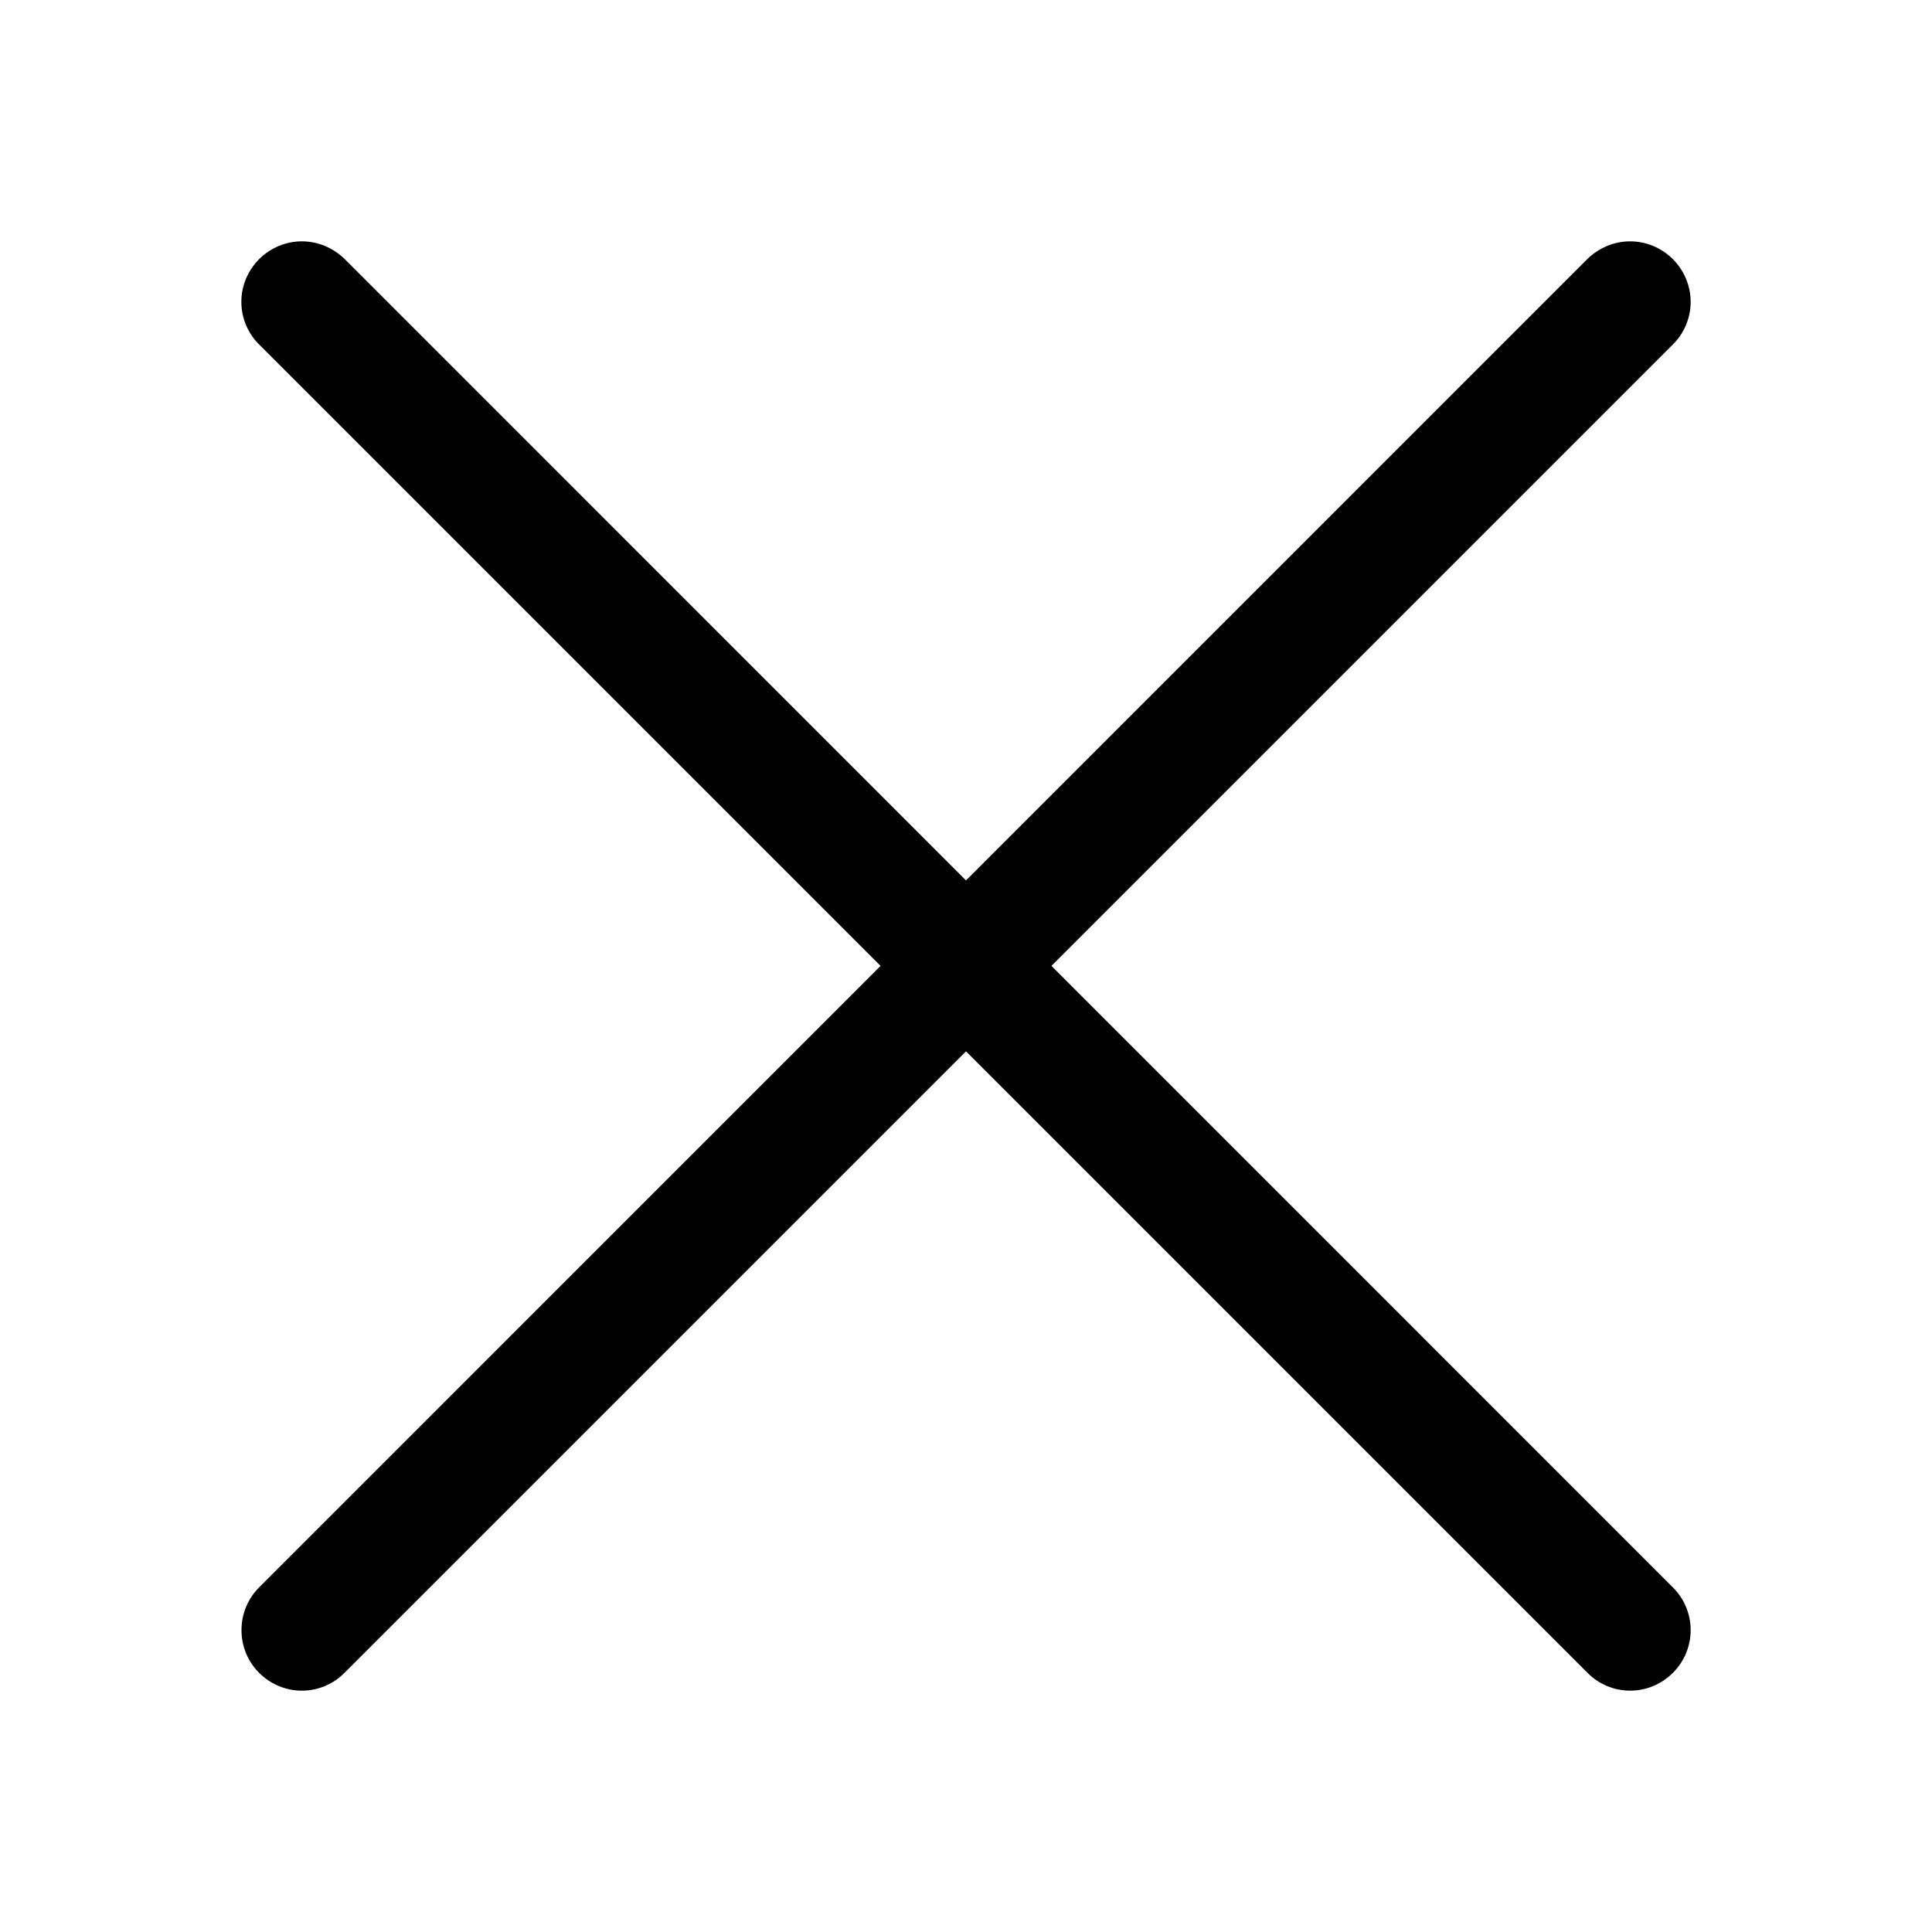
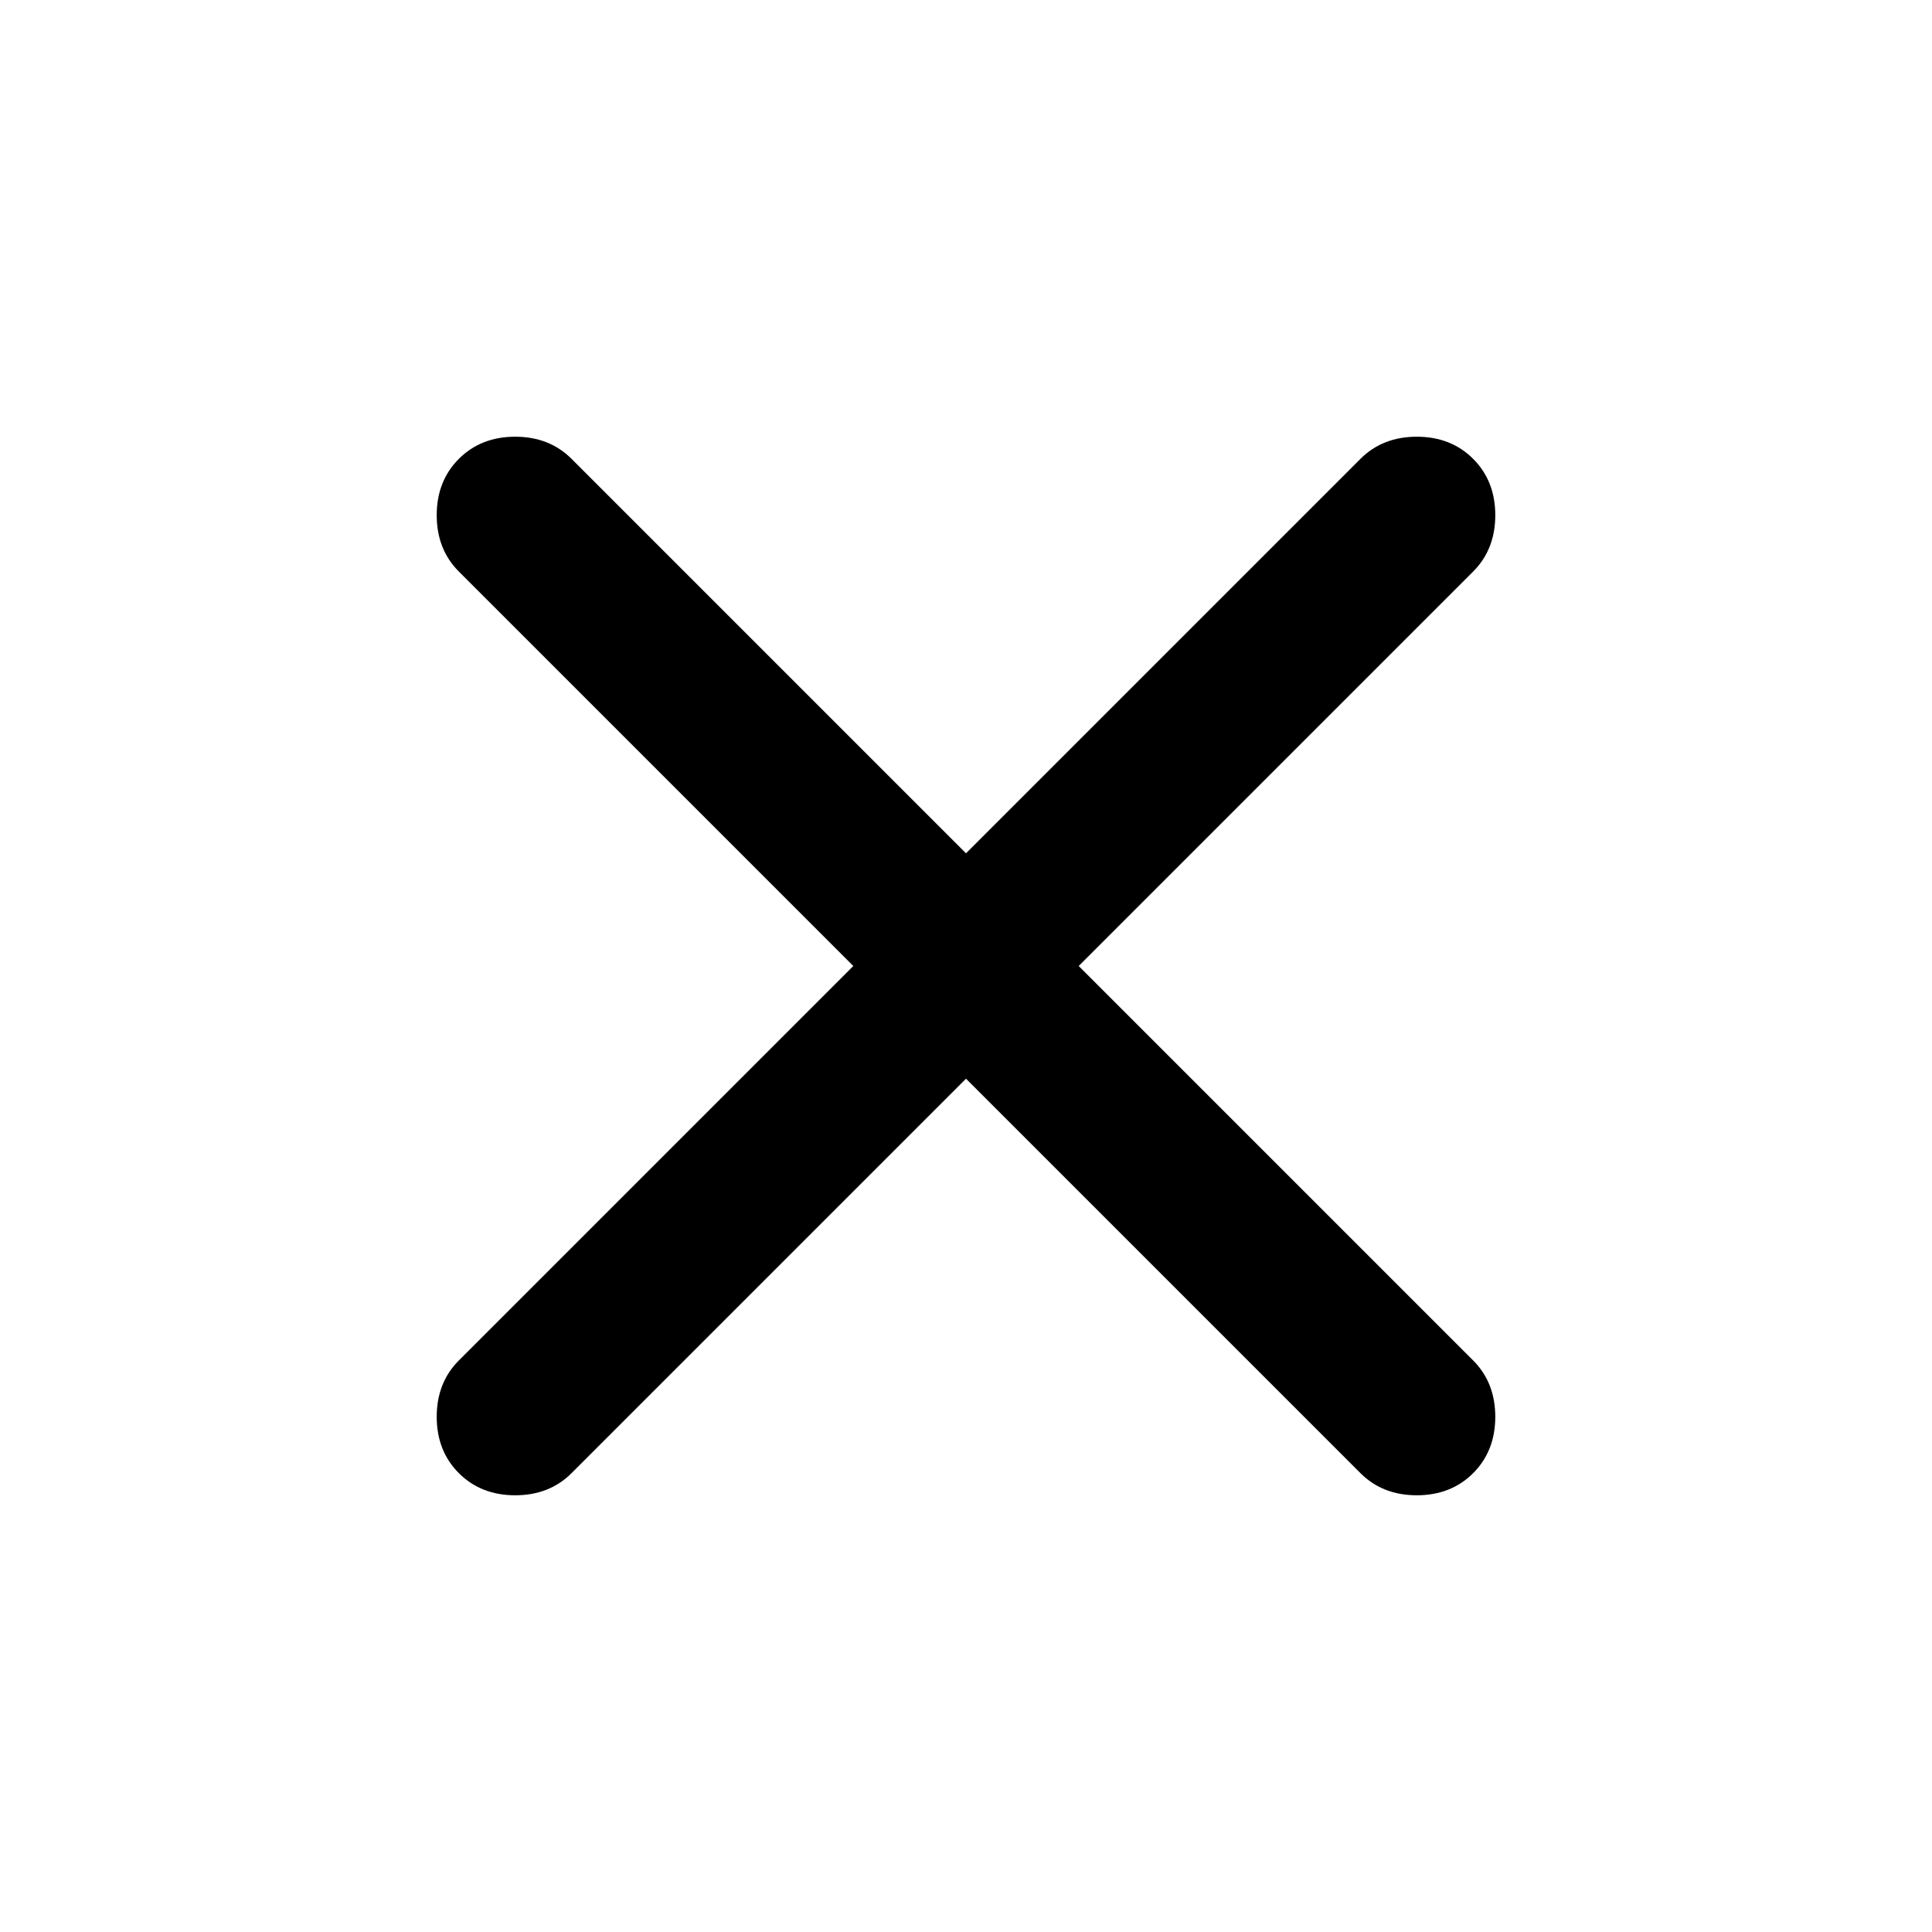
- <svg xmlns="http://www.w3.org/2000/svg" width="12" height="12" viewBox="0 0 12 12" fill="none">
-   <path fill-rule="evenodd" clip-rule="evenodd" d="M10.39 1.609C10.425 1.644 10.453 1.686 10.472 1.731C10.491 1.777 10.501 1.826 10.501 1.875C10.501 1.924 10.491 1.973 10.472 2.019C10.453 2.064 10.425 2.106 10.39 2.14L2.14 10.39C2.07 10.461 1.975 10.501 1.875 10.501C1.775 10.501 1.68 10.461 1.609 10.39C1.539 10.32 1.5 10.225 1.5 10.125C1.5 10.025 1.539 9.93 1.609 9.86L9.859 1.609C9.894 1.575 9.936 1.547 9.981 1.528C10.027 1.509 10.076 1.499 10.125 1.499C10.174 1.499 10.223 1.509 10.269 1.528C10.314 1.547 10.356 1.575 10.39 1.609Z" fill="black" />
-   <path fill-rule="evenodd" clip-rule="evenodd" d="M1.61 1.609C1.575 1.644 1.547 1.686 1.528 1.731C1.509 1.777 1.499 1.826 1.499 1.875C1.499 1.924 1.509 1.973 1.528 2.019C1.547 2.064 1.575 2.106 1.61 2.14L9.86 10.39C9.93 10.461 10.025 10.501 10.125 10.501C10.225 10.501 10.32 10.461 10.391 10.39C10.461 10.32 10.501 10.225 10.501 10.125C10.501 10.025 10.461 9.93 10.391 9.86L2.141 1.609C2.106 1.575 2.064 1.547 2.019 1.528C1.973 1.509 1.924 1.499 1.875 1.499C1.826 1.499 1.777 1.509 1.731 1.528C1.686 1.547 1.644 1.575 1.61 1.609V1.609Z" fill="black" />
+ <svg xmlns="http://www.w3.org/2000/svg" width="24" height="24" viewBox="0 0 24 24" fill="none">
+   <path d="M12 13.4L7.1 18.3C6.917 18.483 6.683 18.575 6.4 18.575C6.117 18.575 5.883 18.483 5.7 18.3C5.517 18.117 5.425 17.883 5.425 17.6C5.425 17.317 5.517 17.083 5.7 16.9L10.6 12L5.7 7.1C5.517 6.917 5.425 6.683 5.425 6.4C5.425 6.117 5.517 5.883 5.7 5.7C5.883 5.517 6.117 5.425 6.4 5.425C6.683 5.425 6.917 5.517 7.1 5.7L12 10.6L16.9 5.7C17.083 5.517 17.317 5.425 17.6 5.425C17.883 5.425 18.117 5.517 18.3 5.7C18.483 5.883 18.575 6.117 18.575 6.4C18.575 6.683 18.483 6.917 18.3 7.1L13.4 12L18.3 16.9C18.483 17.083 18.575 17.317 18.575 17.6C18.575 17.883 18.483 18.117 18.3 18.3C18.117 18.483 17.883 18.575 17.6 18.575C17.317 18.575 17.083 18.483 16.9 18.3L12 13.4Z" fill="black" />
</svg>
